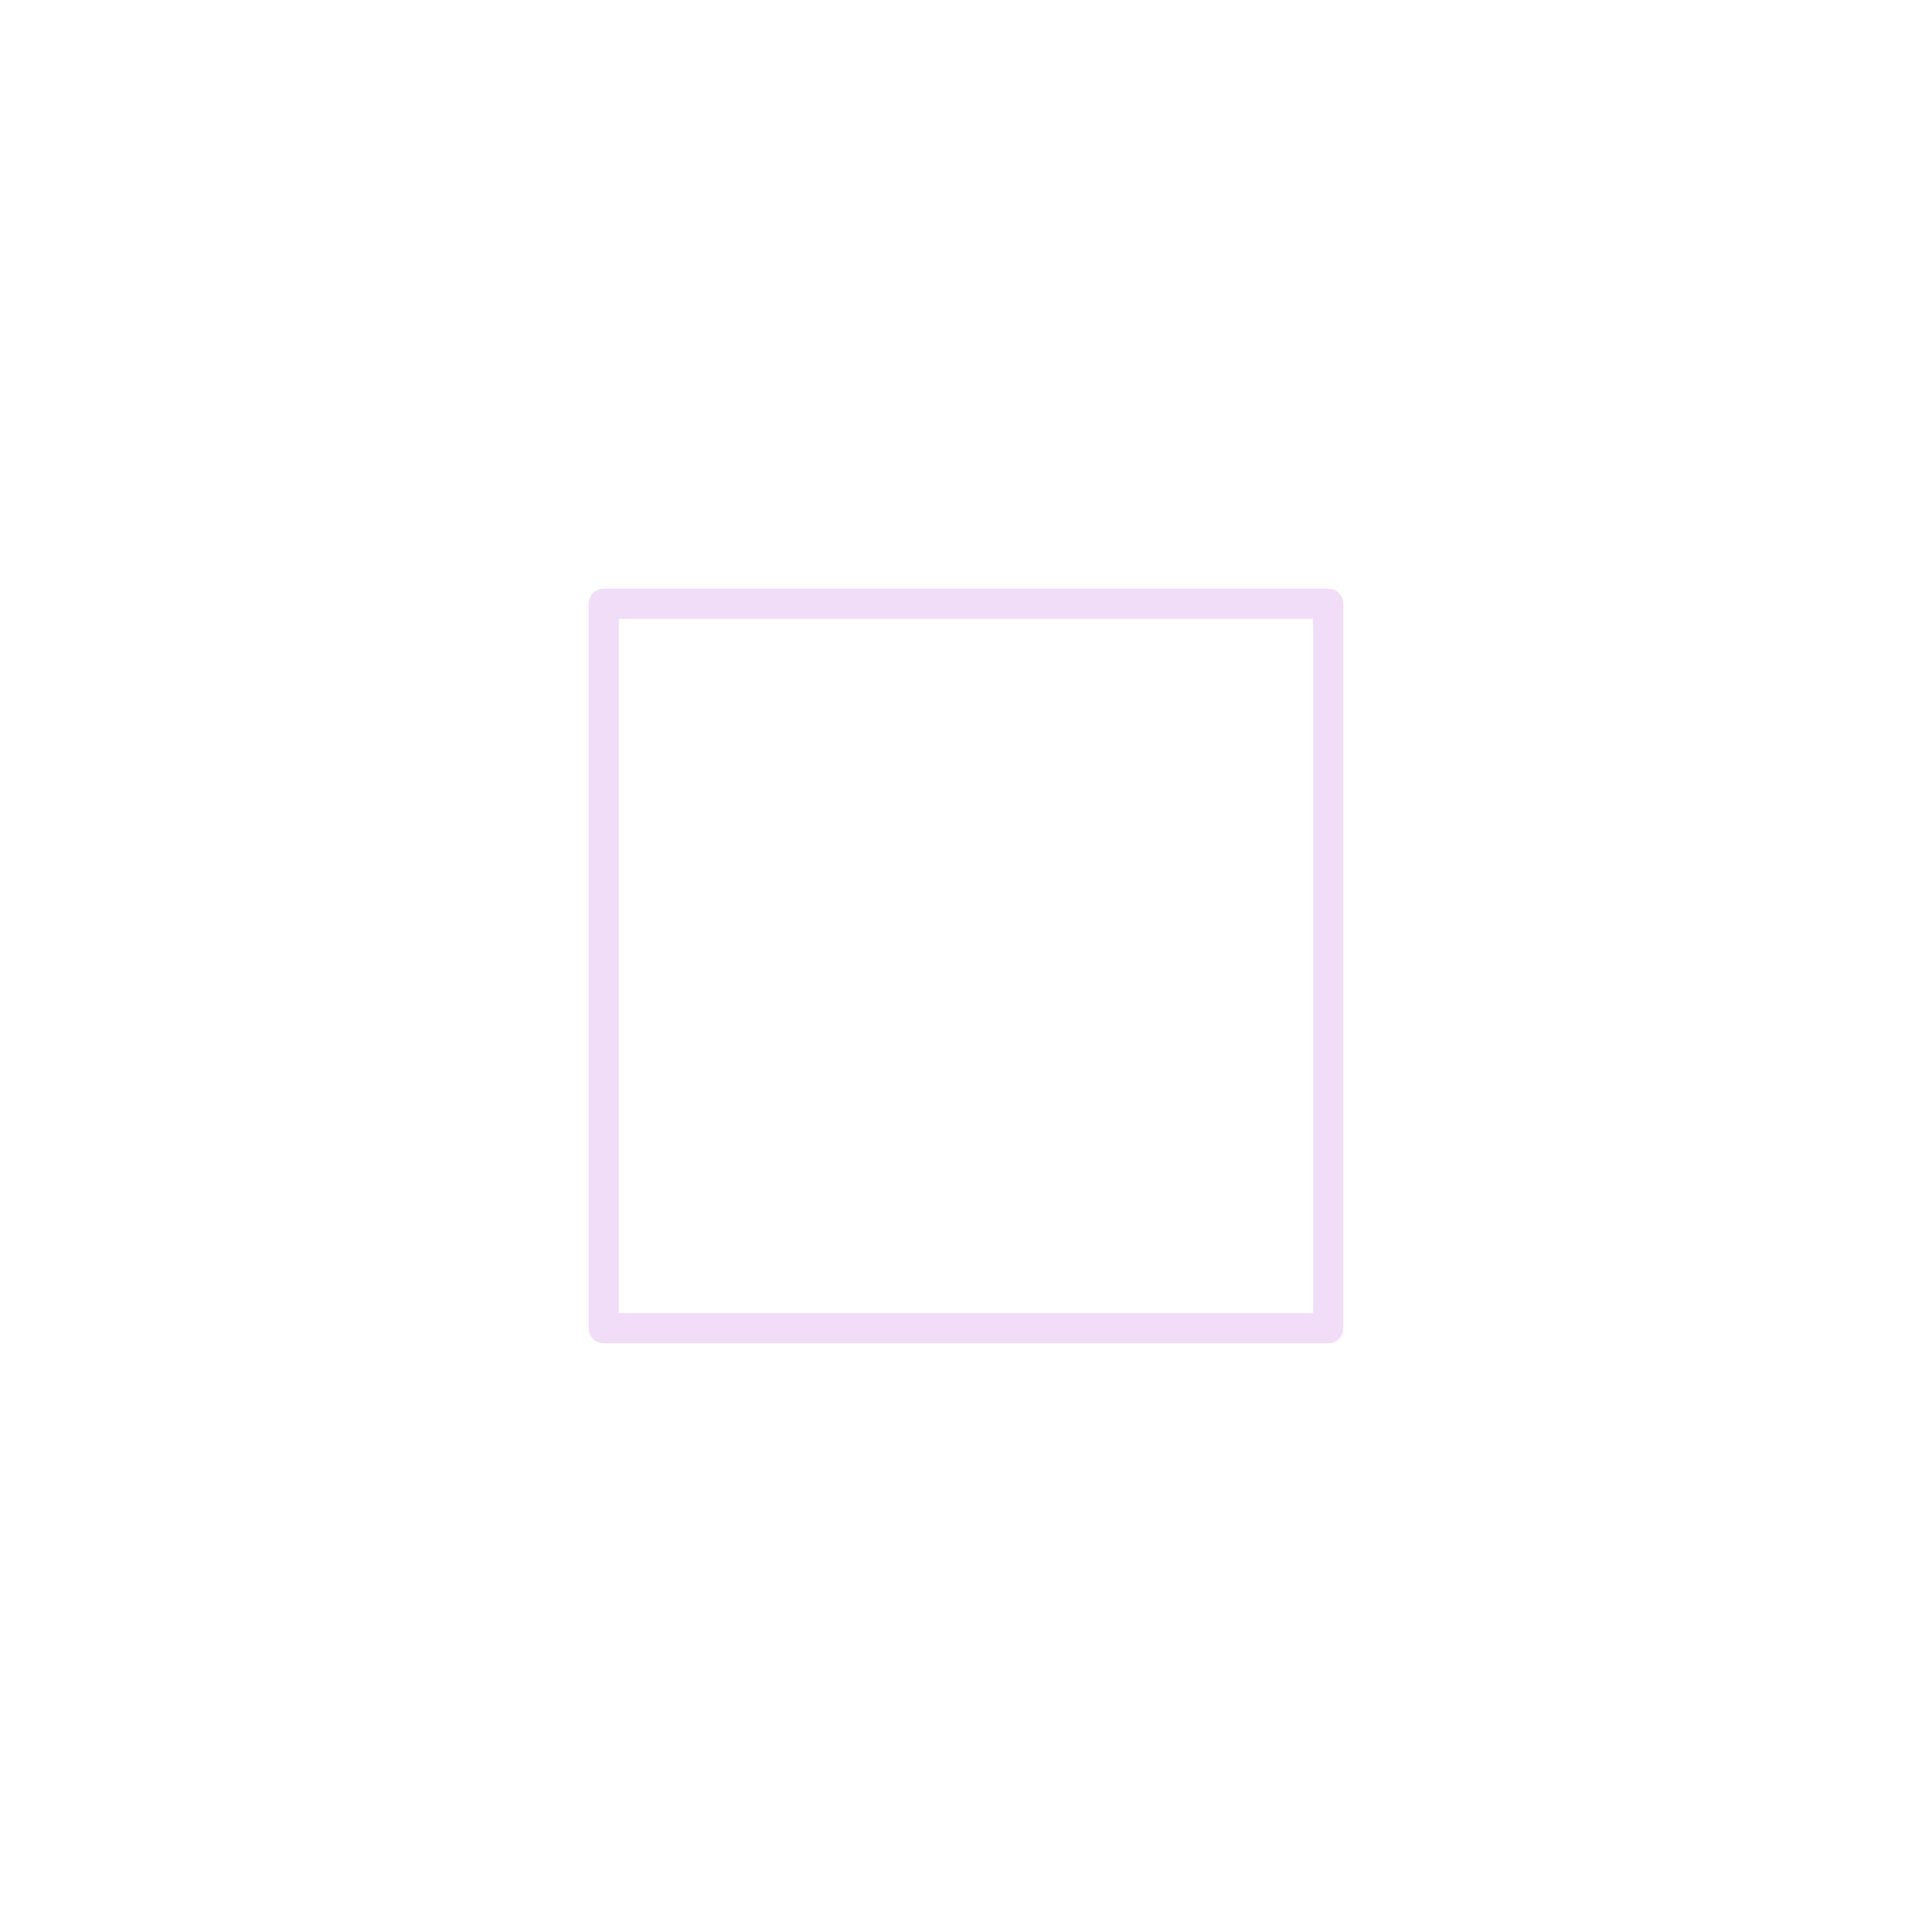
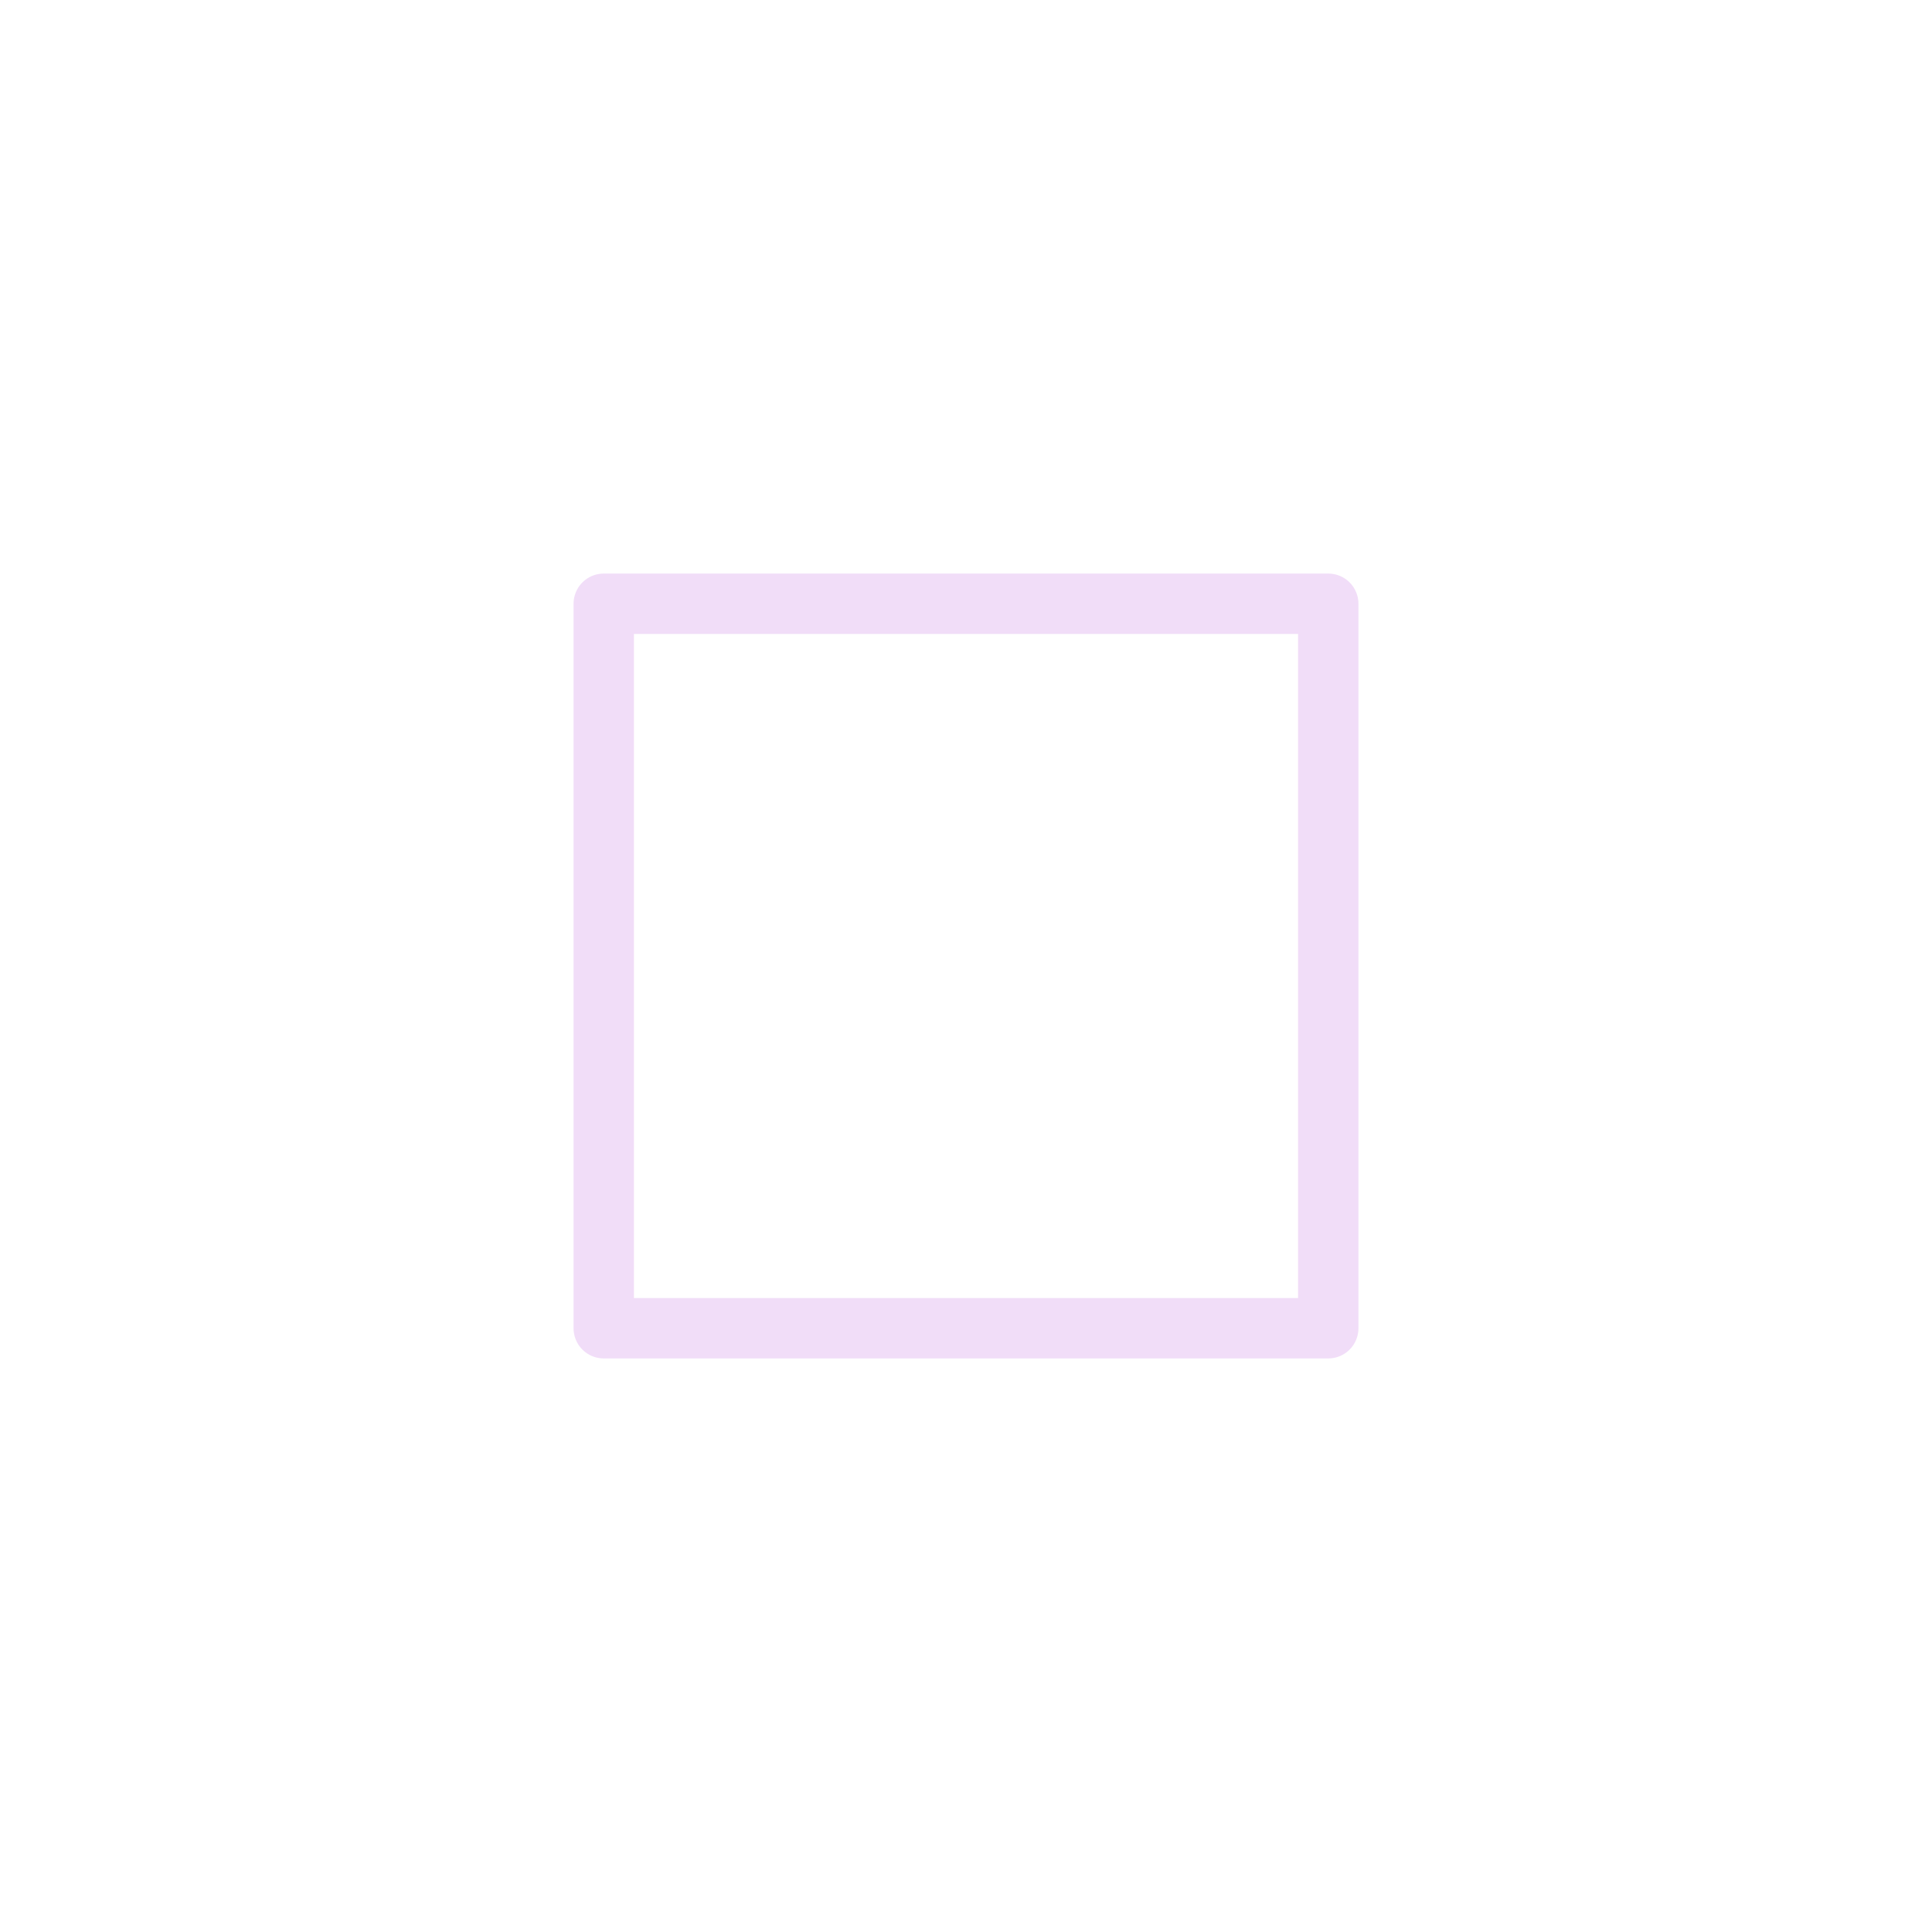
<svg xmlns="http://www.w3.org/2000/svg" width="100%" height="100%" viewBox="0 0 32 32" version="1.1">
-   <g transform="matrix(0.5,0,0,0.5,0,0)" style="fill:none;stroke:#dae6;stroke-width:1px;stroke-linecap:round;stroke-linejoin:round;">
+   <g transform="matrix(0.5,0,0,0.5,0,0)" style="fill:none;stroke:#dae6;stroke-width:2px;stroke-linecap:round;stroke-linejoin:round;">
    <rect x="20" y="20" width="24" height="24" />
  </g>
</svg>
